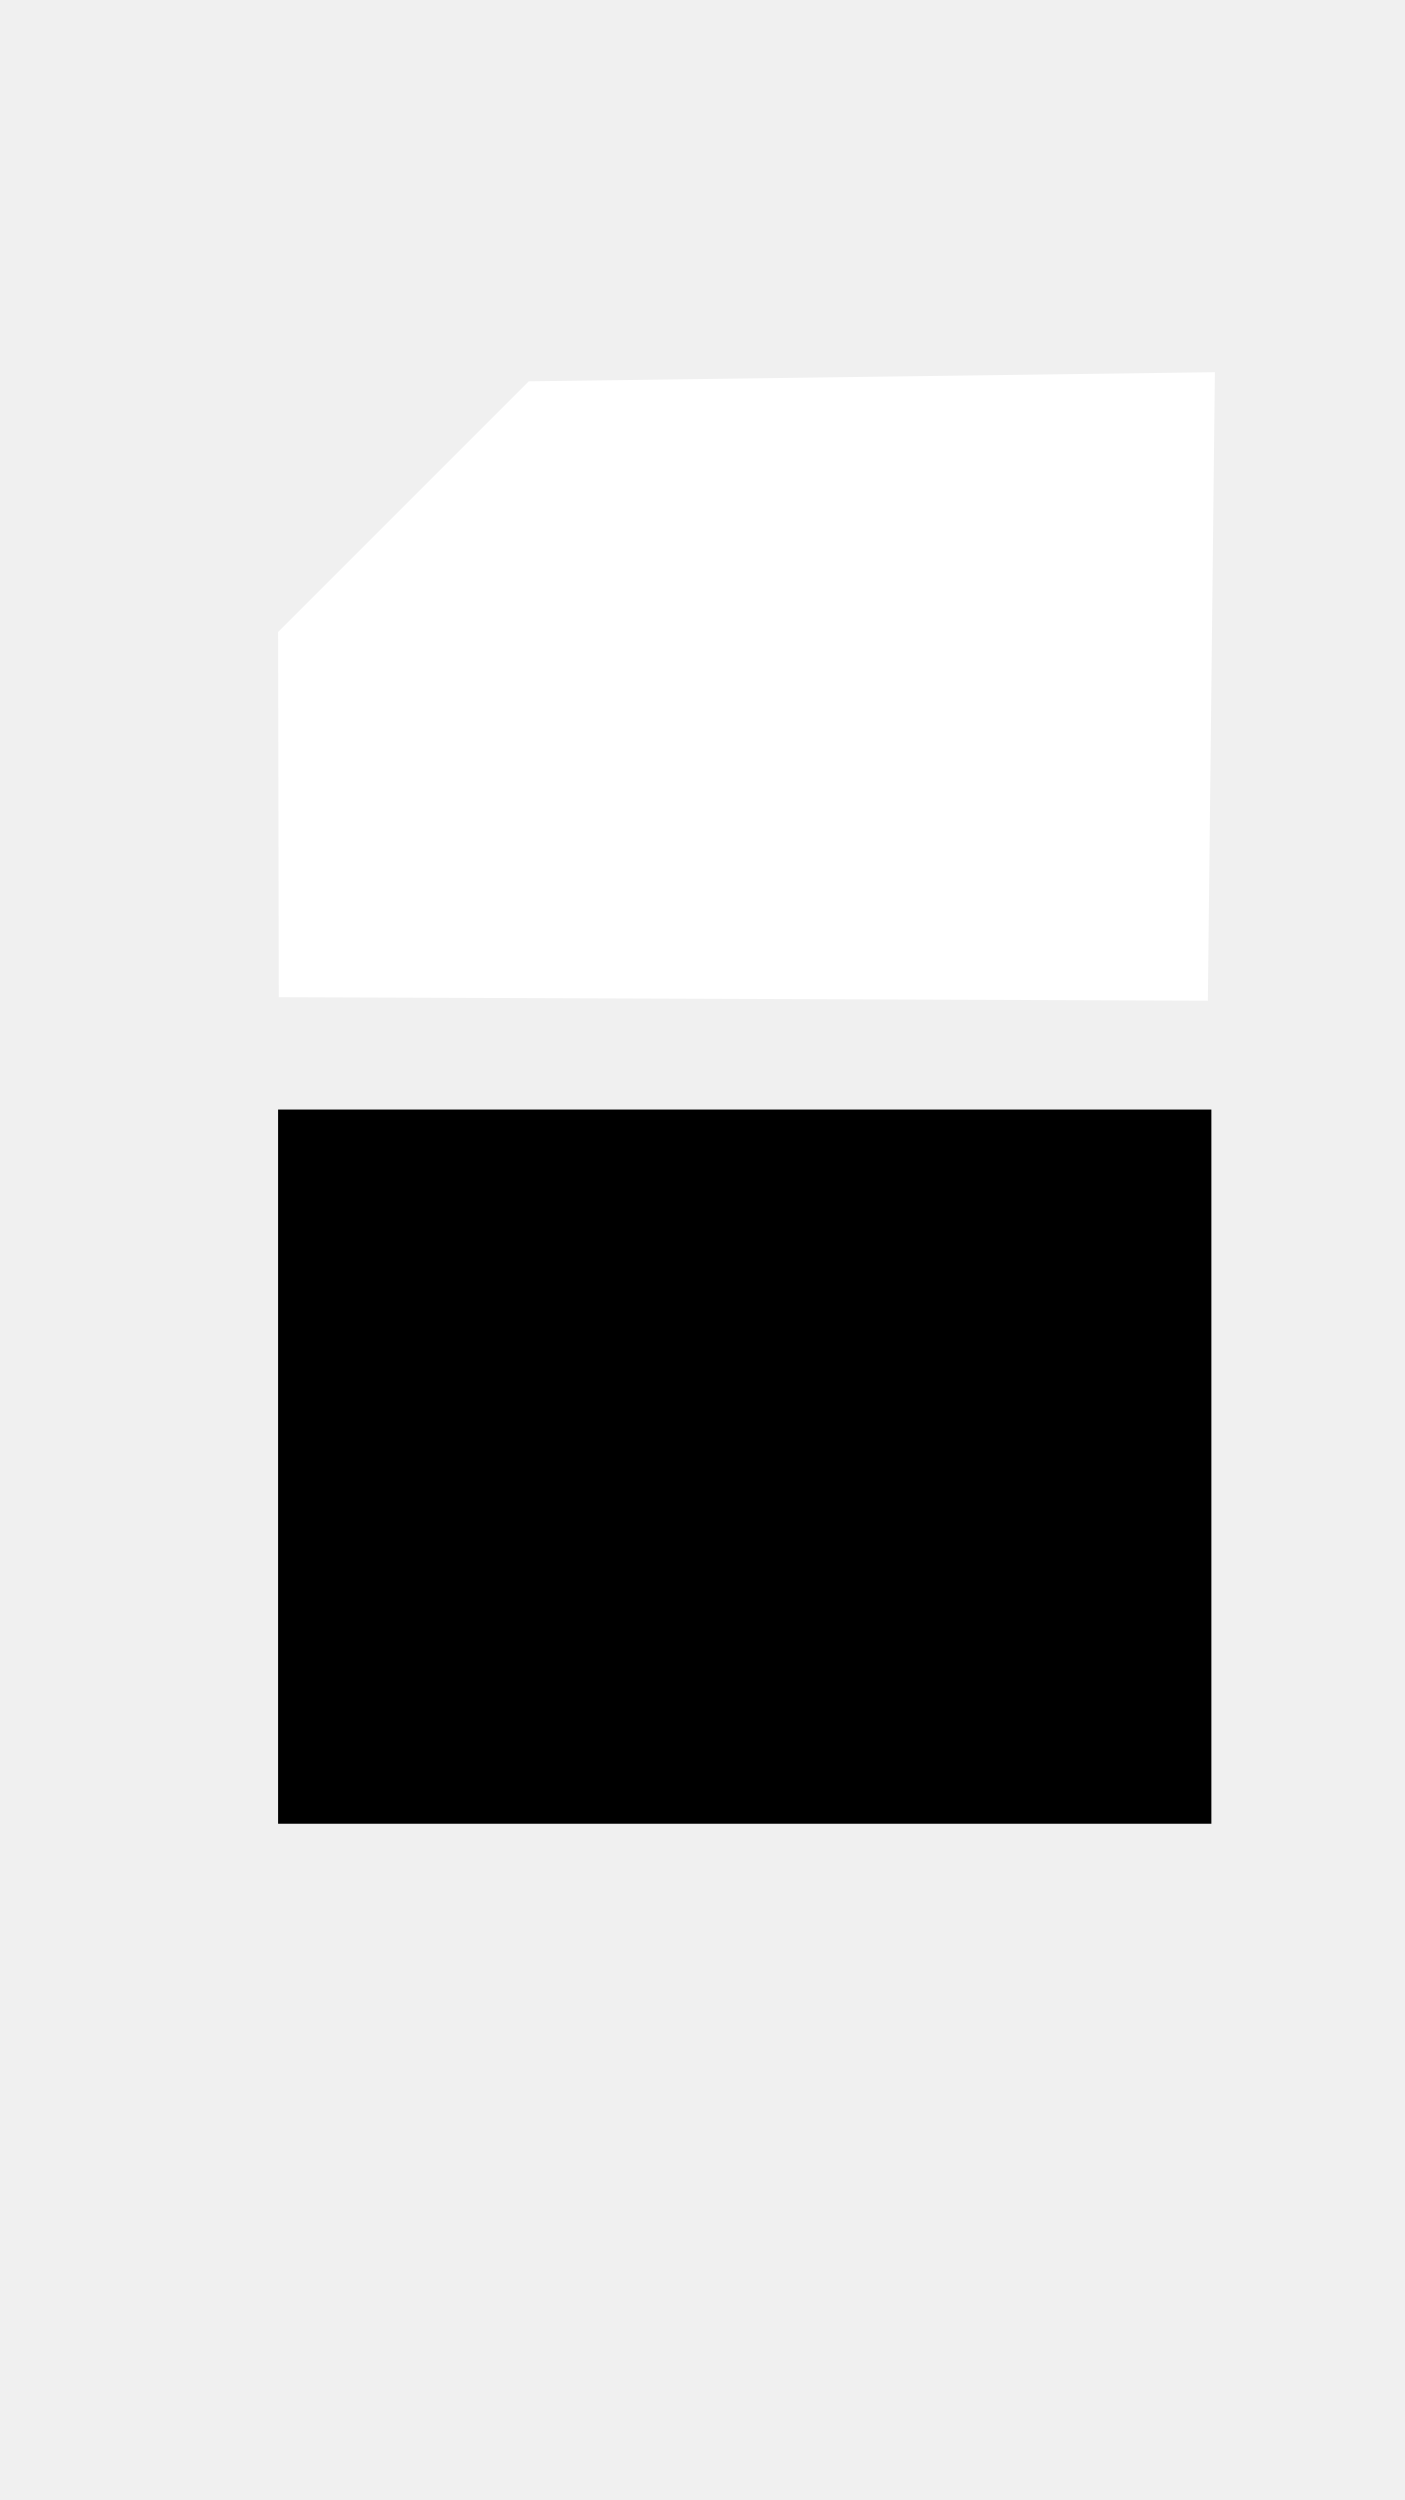
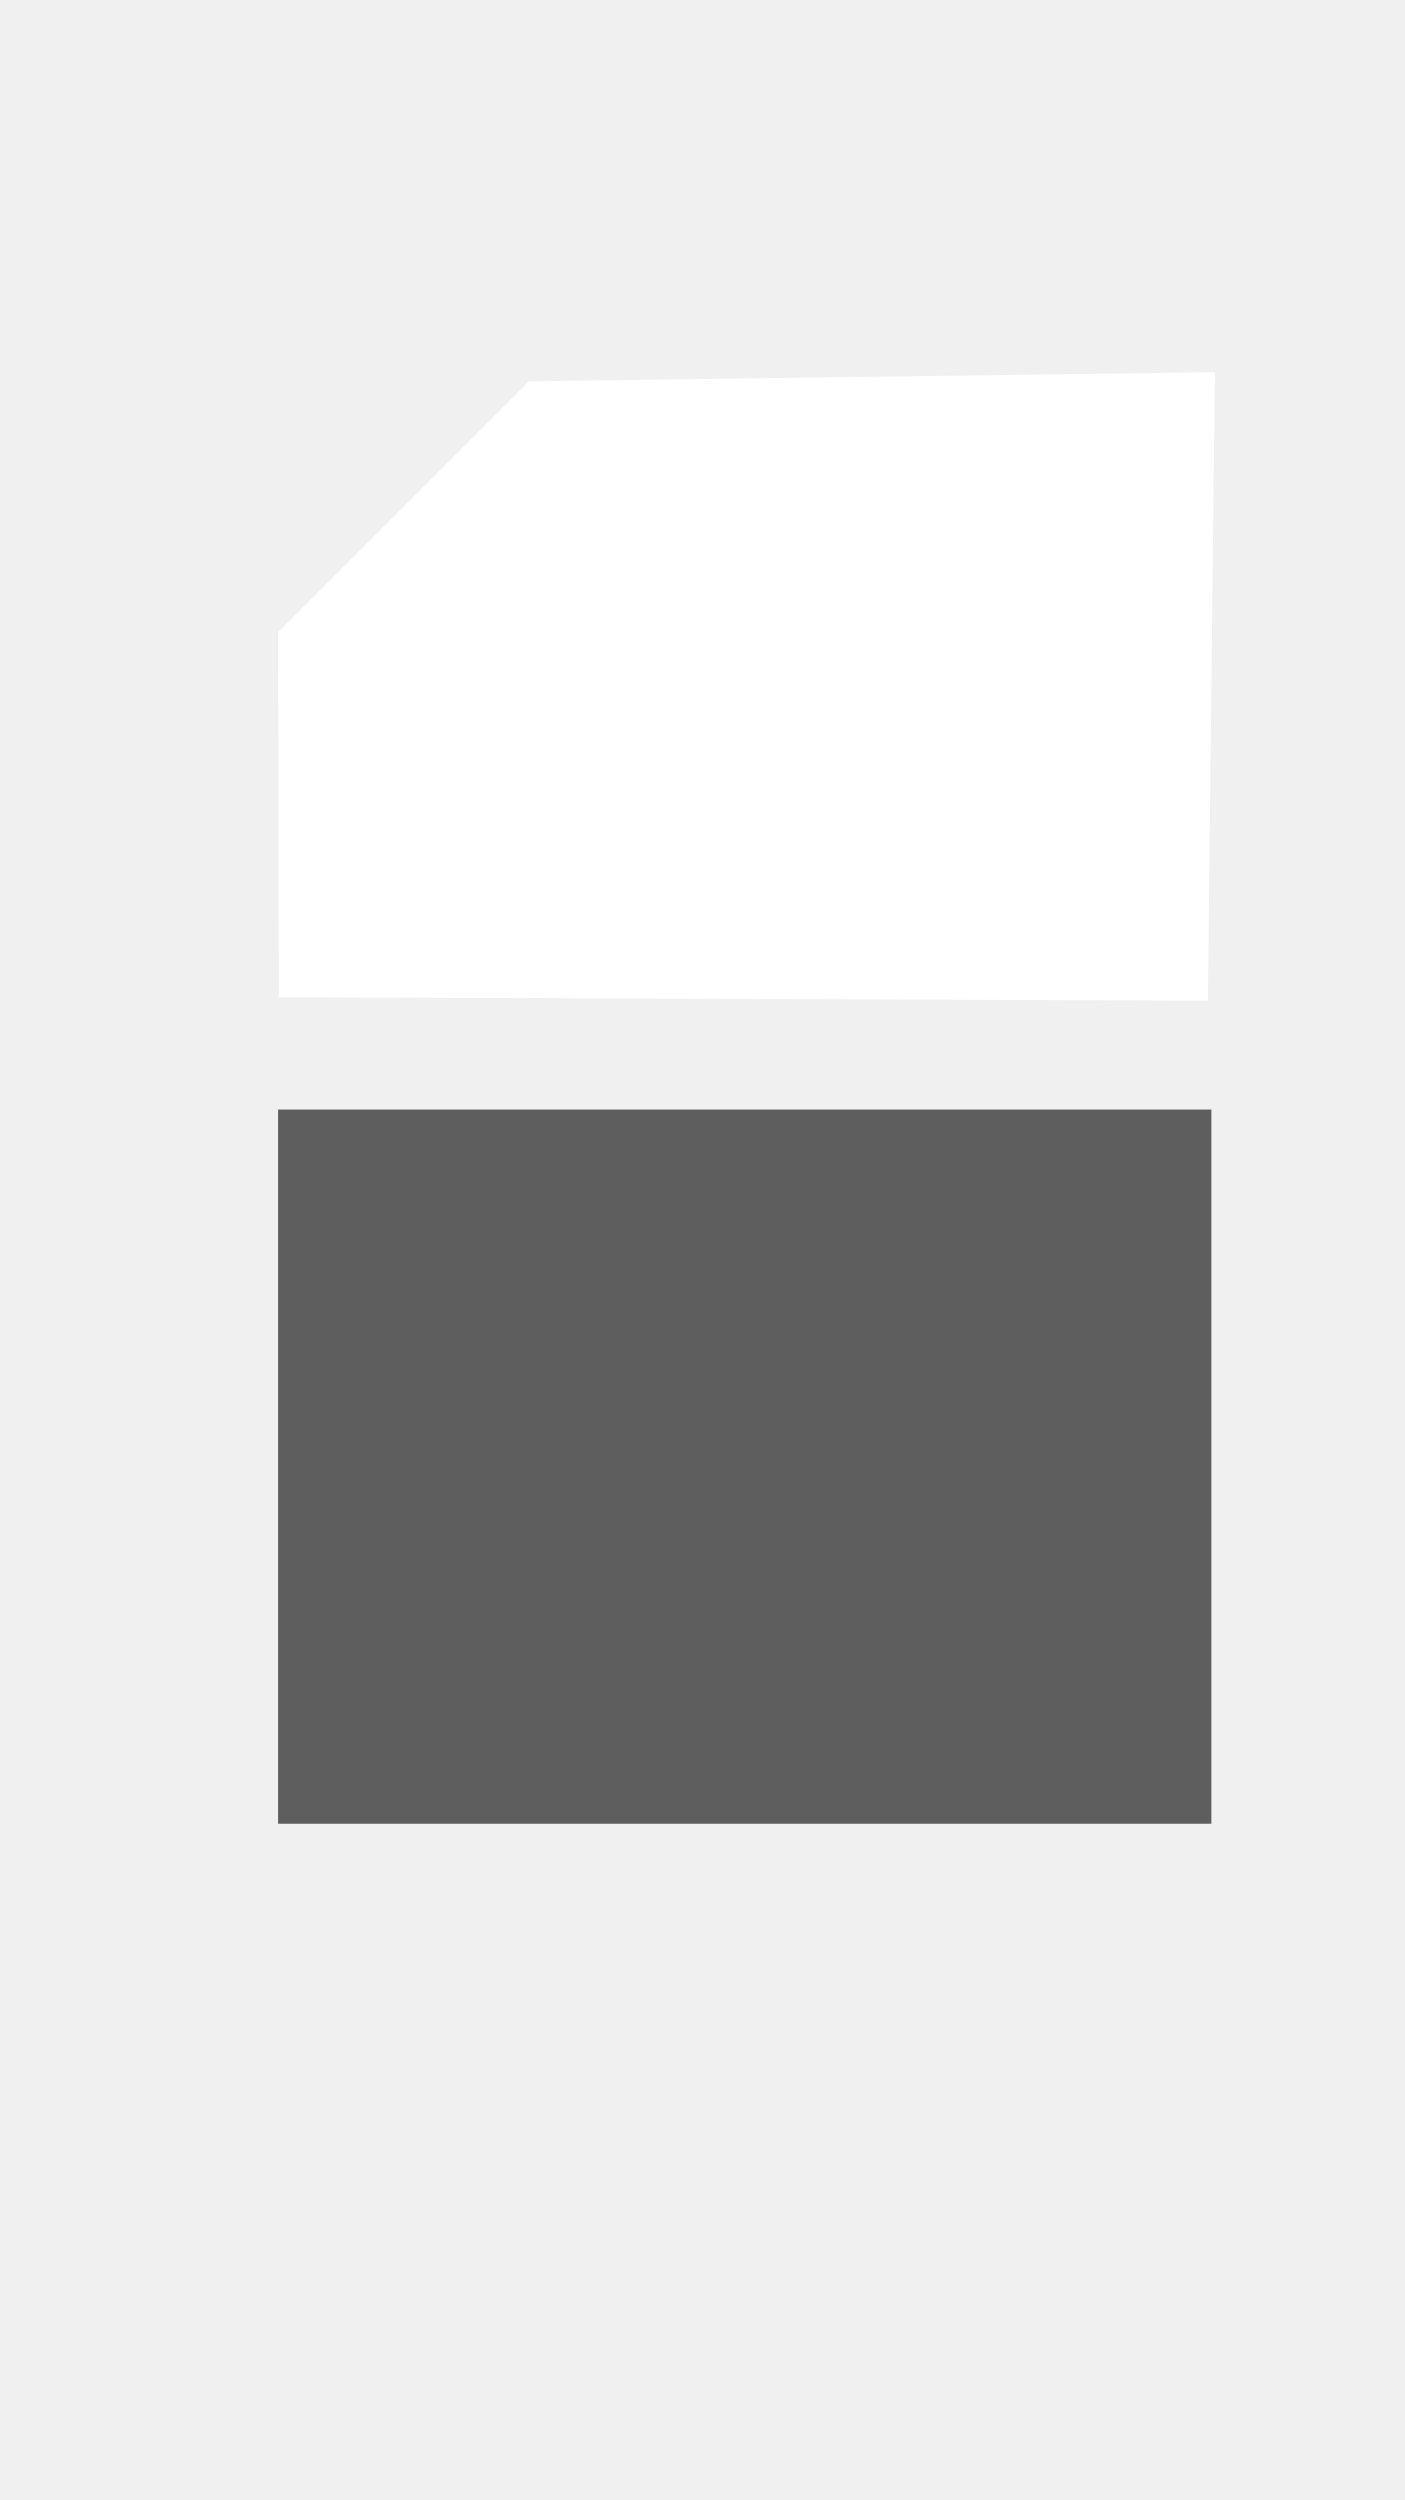
<svg xmlns="http://www.w3.org/2000/svg" version="1.1" id="Layer_1" x="0px" y="0px" viewBox="0 0 200 356" style="enable-background:new 0 0 200 356;" xml:space="preserve">
  <style type="text/css">
	.st0{display:none;}
	.st1{display:inline;}
	.st2{display:inline;fill:#FFFFFF;}
- 	.st3{fill:#FFFFFF;}
+ 	.st3{fill:#5E5E5E;}
+ 	.st4{fill:#FFFFFF;}
</style>
  <g id="Layer_7" class="st0">
    <path class="st1" d="M-17.3,301.5c12.2-12.5,72.4-72.2,72.4-72.2s20.1,19.3,38.7,17.7s50.8-36.2,50.8-36.2l-52.3-52h0.1l-52-52.4   c0,0-34.6,32.1-36.2,50.8c-1.7,18.6,17.6,38.7,17.6,38.7s-59.8,60.2-72.3,72.3c0,0-14.8,19.9,0,33.4S-17.3,301.5-17.3,301.5z" />
    <circle class="st2" cx="-31.9" cy="280.9" r="11" />
  </g>
  <g id="Layer_8" class="st0">
    <rect x="35.1" y="104.2" class="st1" width="114.5" height="283.2" />
  </g>
  <g id="Layer_1_00000170237742346334748080000012231753062942776199_" class="st0">
    <polygon class="st1" points="149,82.1 34.5,82.1 10.7,-5.5 174.9,-5.5  " />
  </g>
-   <rect x="39.6" y="158" width="132.9" height="101.7" />
-   <polyline class="st3" points="39.6,90 39.7,142 172,142.5 173,53 75.3,54.3 39.6,90 " />
+   <rect x="39.6" y="158" class="st3" width="132.9" height="101.7" />
+   <polyline class="st4" points="39.6,90 39.7,142 172,142.5 173,53 75.3,54.3 39.6,90 " />
  <g id="Layer_12" class="st0">
    <polygon class="st1" points="149,59.6 34.5,59.6 88.1,-28.1 100,-28.1  " />
    <rect x="34.5" y="59.6" class="st1" width="114.7" height="22.6" />
  </g>
  <g id="Layer_9" class="st0">
    <polygon class="st1" points="149,82.1 34.5,82.1 3.4,-32.5 174.9,-5.5  " />
  </g>
  <g id="Layer_10" class="st0">
    <polygon class="st1" points="149.6,82.1 35.1,82.1 61.5,-18.9 128.8,-18.9  " />
    <circle class="st1" cx="96.2" cy="-62.1" r="29.6" />
  </g>
  <g id="Layer_11" class="st0">
    <polygon class="st1" points="149.2,85 34.6,85 61,-16 128.3,-16  " />
    <rect x="74.1" y="-106" class="st1" width="40.5" height="73.5" />
  </g>
  <g id="Layer_3" class="st0">
    <g class="st1">
      <path d="M149.1,34.3L147,81.9H95.4H84l0,0H34.6V34.3c1.2-26.4,57.7-66.4,57.7-66.4S150.3,7.9,149.1,34.3z" />
      <path d="M95.5,81.9c-1.9,0.1-3.8,0.2-5.7,0.2c-1.9,0-3.8-0.1-5.7-0.2H95.5z" />
    </g>
    <rect x="34.6" y="34.2" class="st1" width="114.5" height="47.7" />
  </g>
  <g id="Layer_2_00000091734877990674171280000018227397185877583011_" class="st0">
    <polygon class="st1" points="156.6,197 53.7,94.1 103.3,-5.1 267.6,148.4  " />
  </g>
  <g id="Layer_4" class="st0">
    <polygon class="st1" points="156.6,197 53.7,94.1 144.5,33.9 216.2,100.5  " />
    <ellipse class="st1" cx="216.2" cy="23.8" rx="39" ry="39" />
  </g>
  <g id="Layer_5" class="st0">
    <polygon class="st1" points="156.6,197 53.7,94.1 144.5,33.9 216.2,100.5  " />
-     <rect x="179.5" y="6.8" transform="matrix(0.666 -0.746 0.746 0.666 56.69 172.154)" class="st1" width="82.1" height="31.9" />
+     <rect x="179.5" y="6.8" transform="matrix(0.666 -0.746 0.746 0.666 56.6786 172.1302)" class="st1" width="82.1" height="31.9" />
  </g>
  <g id="Layer_6" class="st0">
    <polygon class="st1" points="156.6,197 53.7,94.1 191.3,41.5 205.7,55.9  " />
  </g>
</svg>
